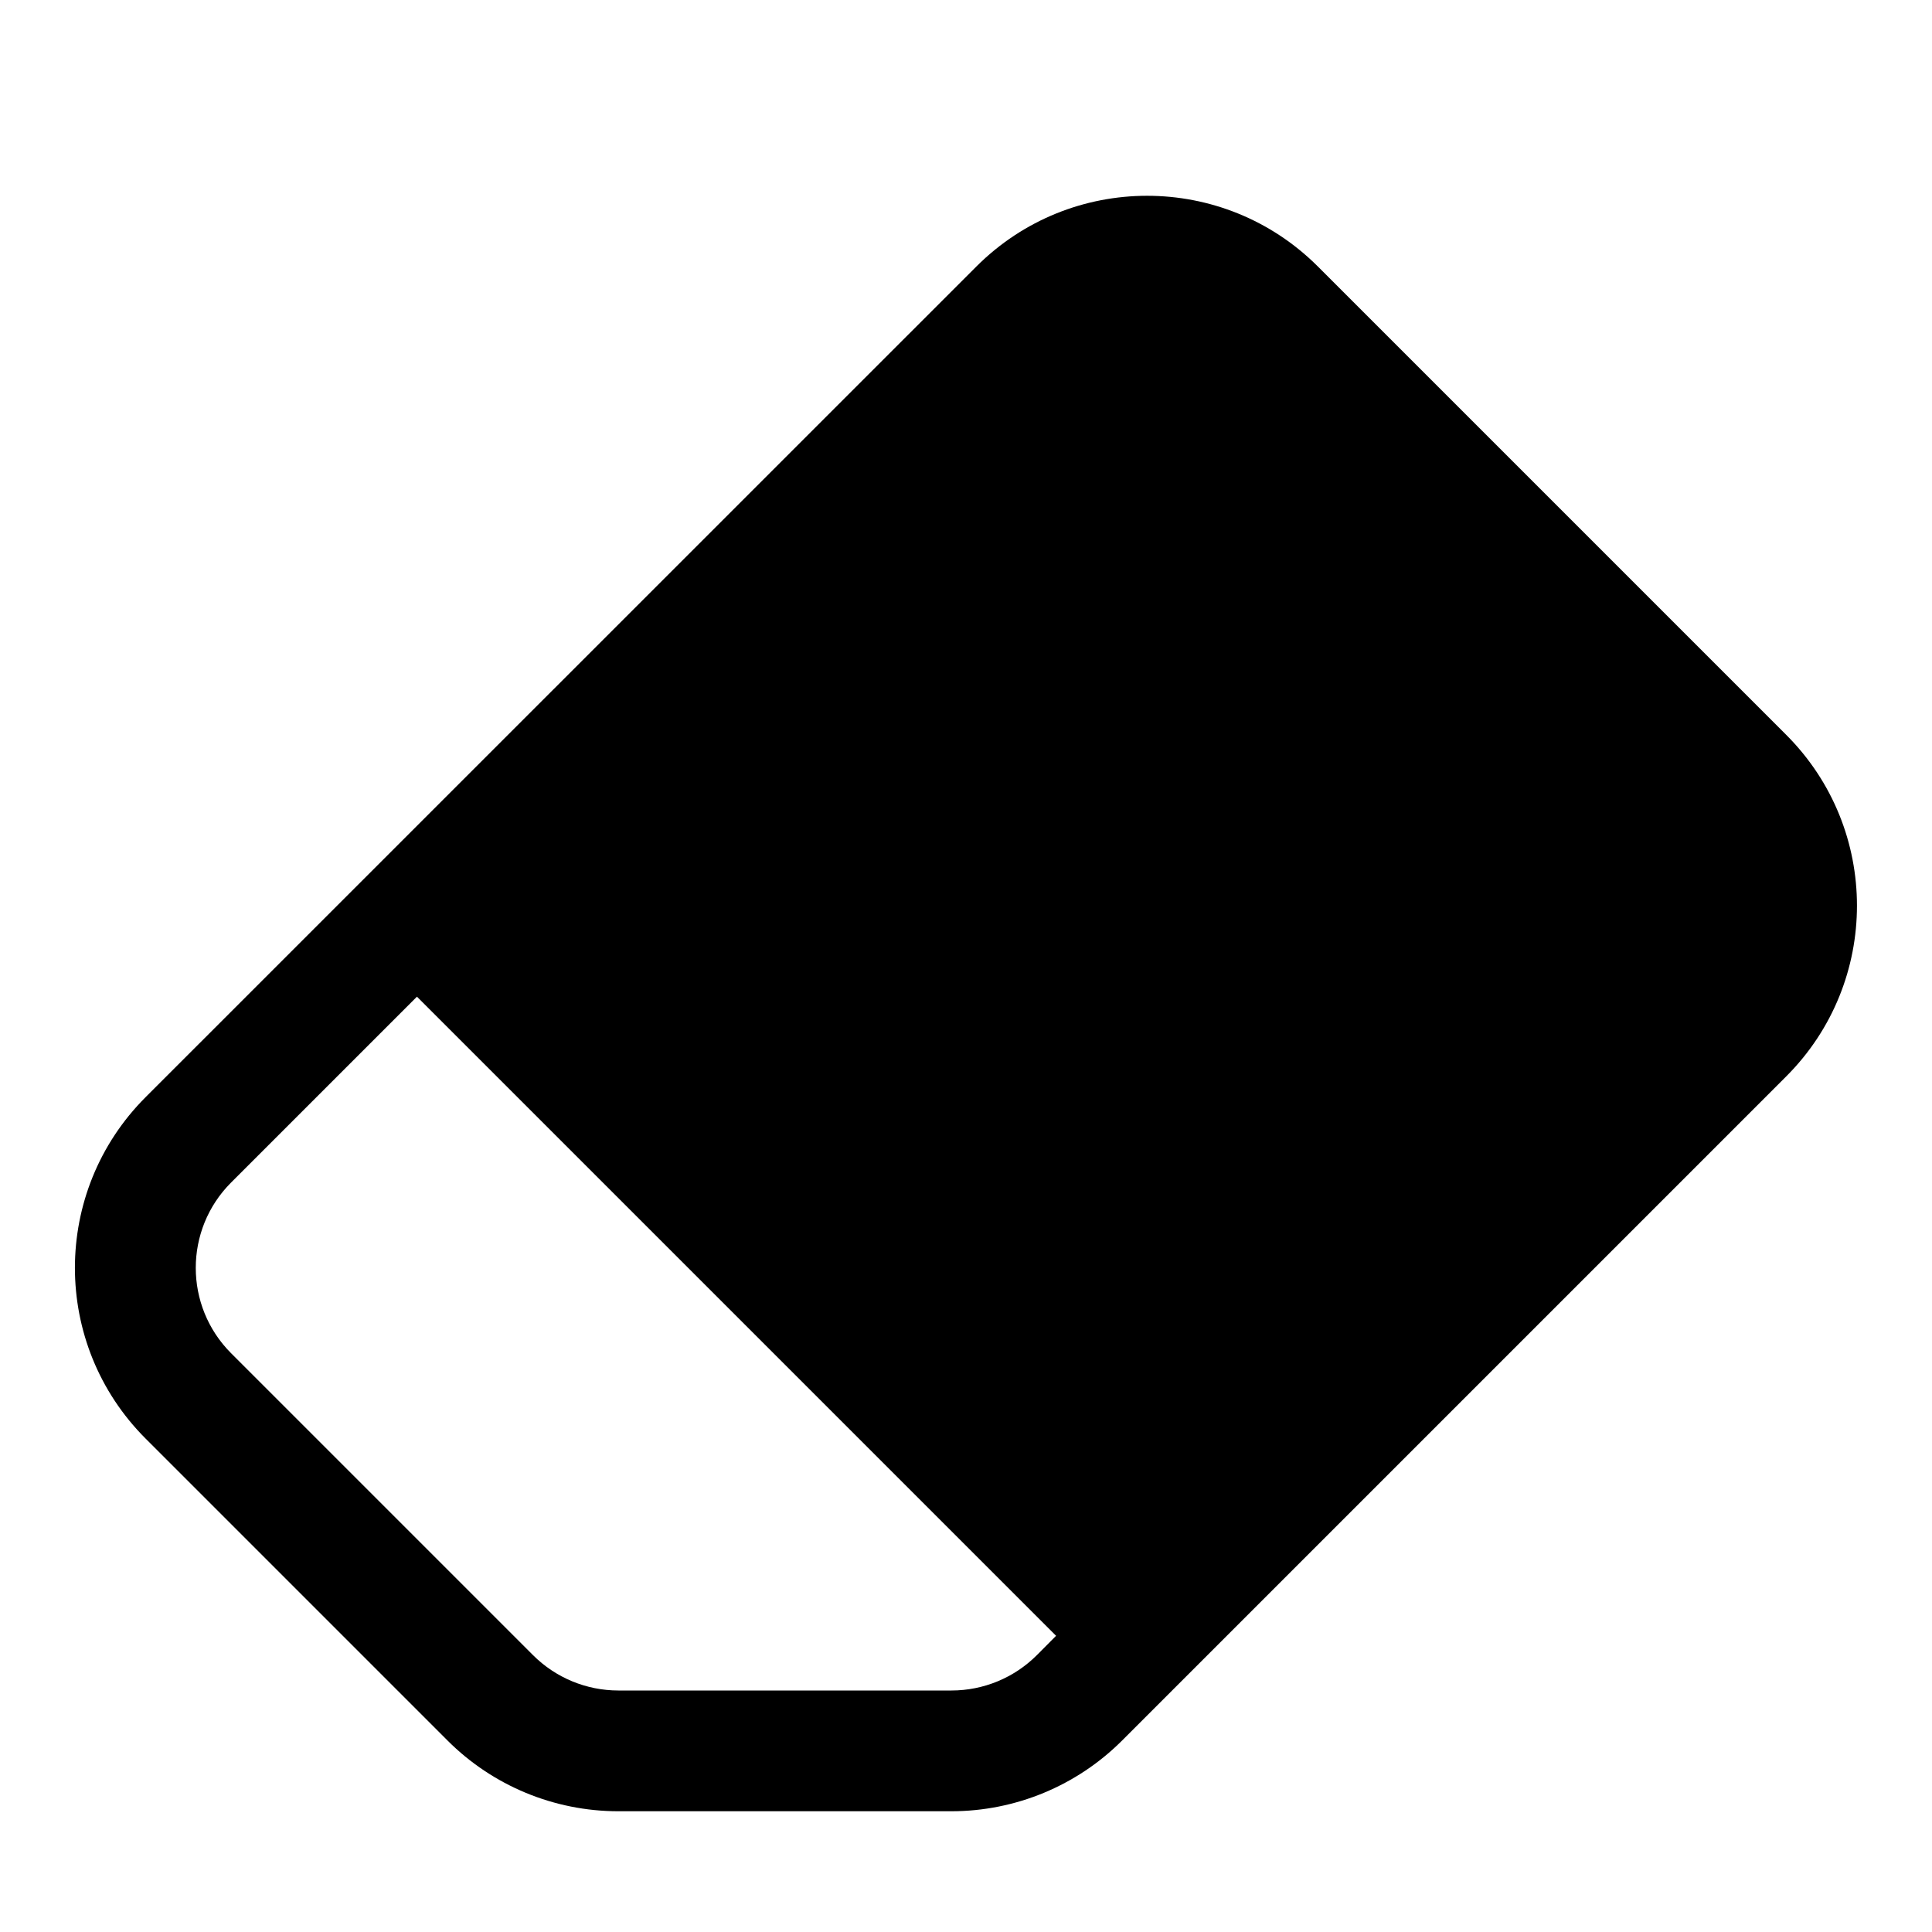
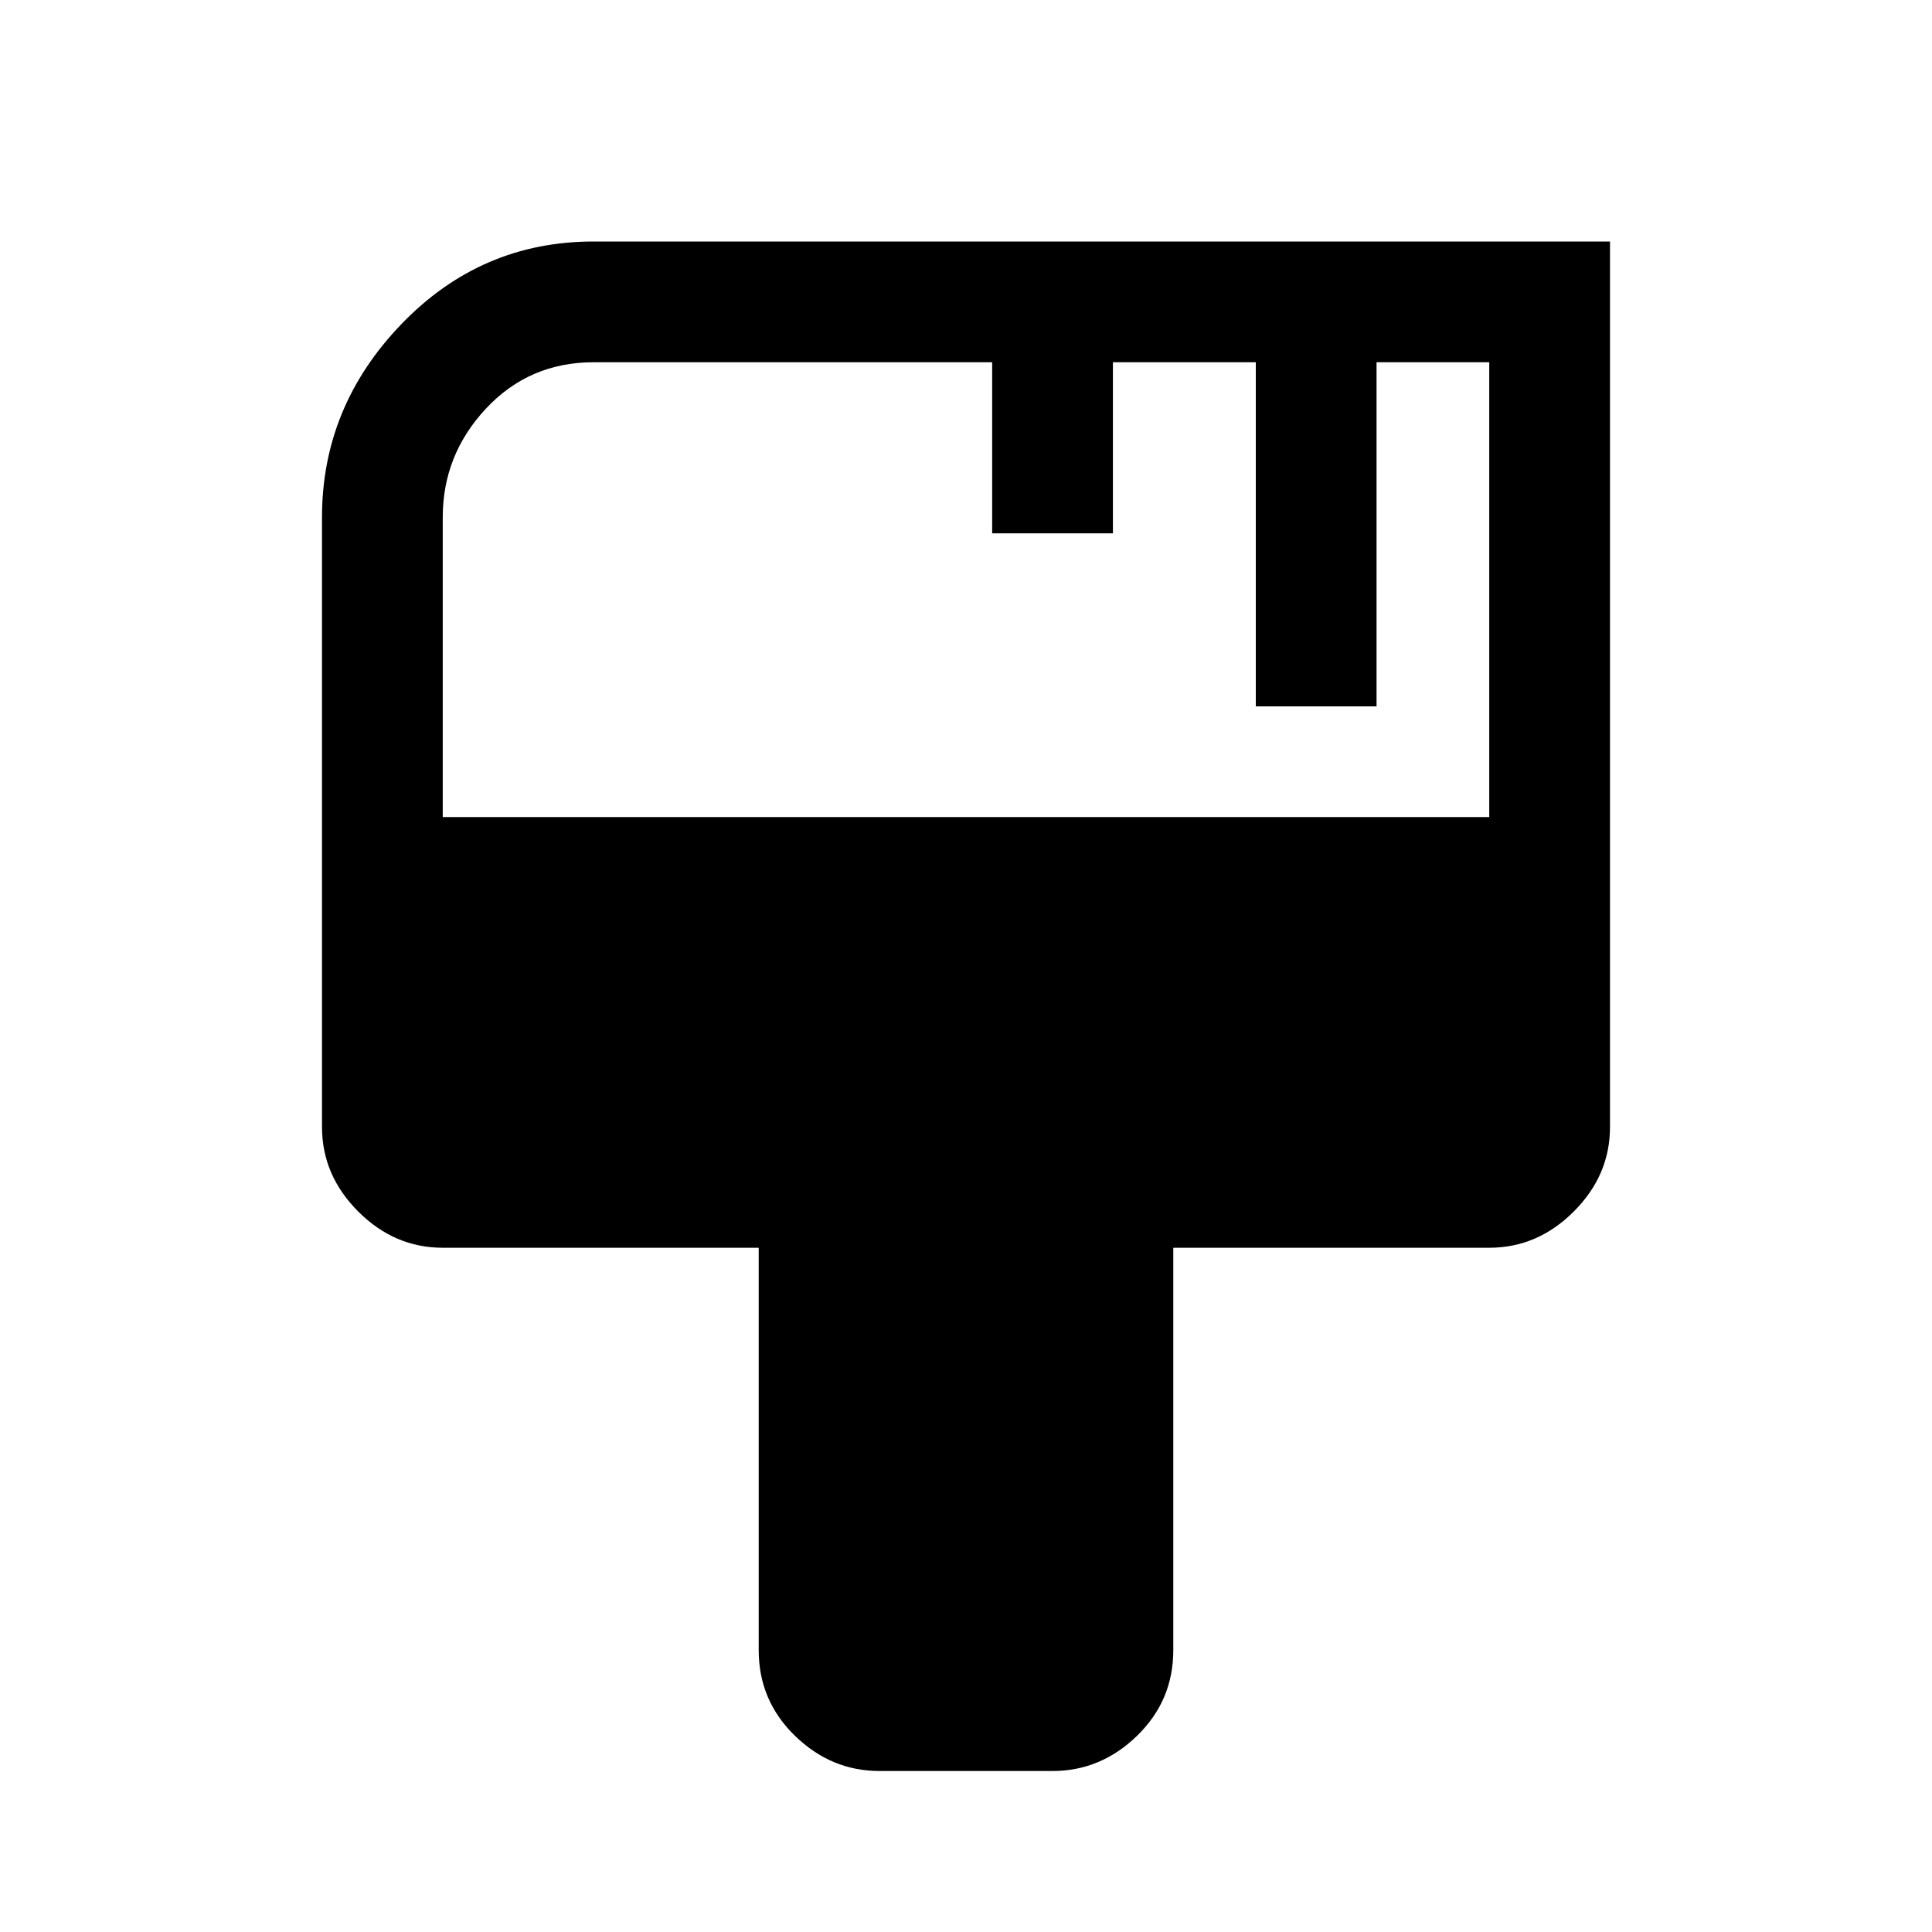
- <svg xmlns="http://www.w3.org/2000/svg" width="16" height="16" viewBox="0 0 16 16">
-   <path d="M8.086 2.207a2 2 0 012.828.0l3.879 3.879a2 2 0 010 2.828l-5.5 5.5A2 2 0 017.879 15H5.12a2 2 0 01-1.414-.586l-2.5-2.5a2 2 0 010-2.828zm.66 11.34L3.453 8.254 1.914 9.793a1 1 0 000 1.414l2.5 2.5a1 1 0 00.707.293H7.88a1 1 0 00.707-.293z" />
+ <svg xmlns="http://www.w3.org/2000/svg" width="48" height="48" viewBox="0 -960 960 960">
+   <path d="M437-80q-24 0-42-17.5T377-140v-2e2H220q-24 0-42-18t-18-42v-303q0-55 39.5-96t95.5-41h505v440q0 24-18 42t-42 18H583v2e2q0 25-18 42.5T523-80h-86zM220-554h520v-226h-56v171h-60v-171h-71v85h-60v-85H295q-32 0-53.5 23T220-703v149z" />
</svg>
